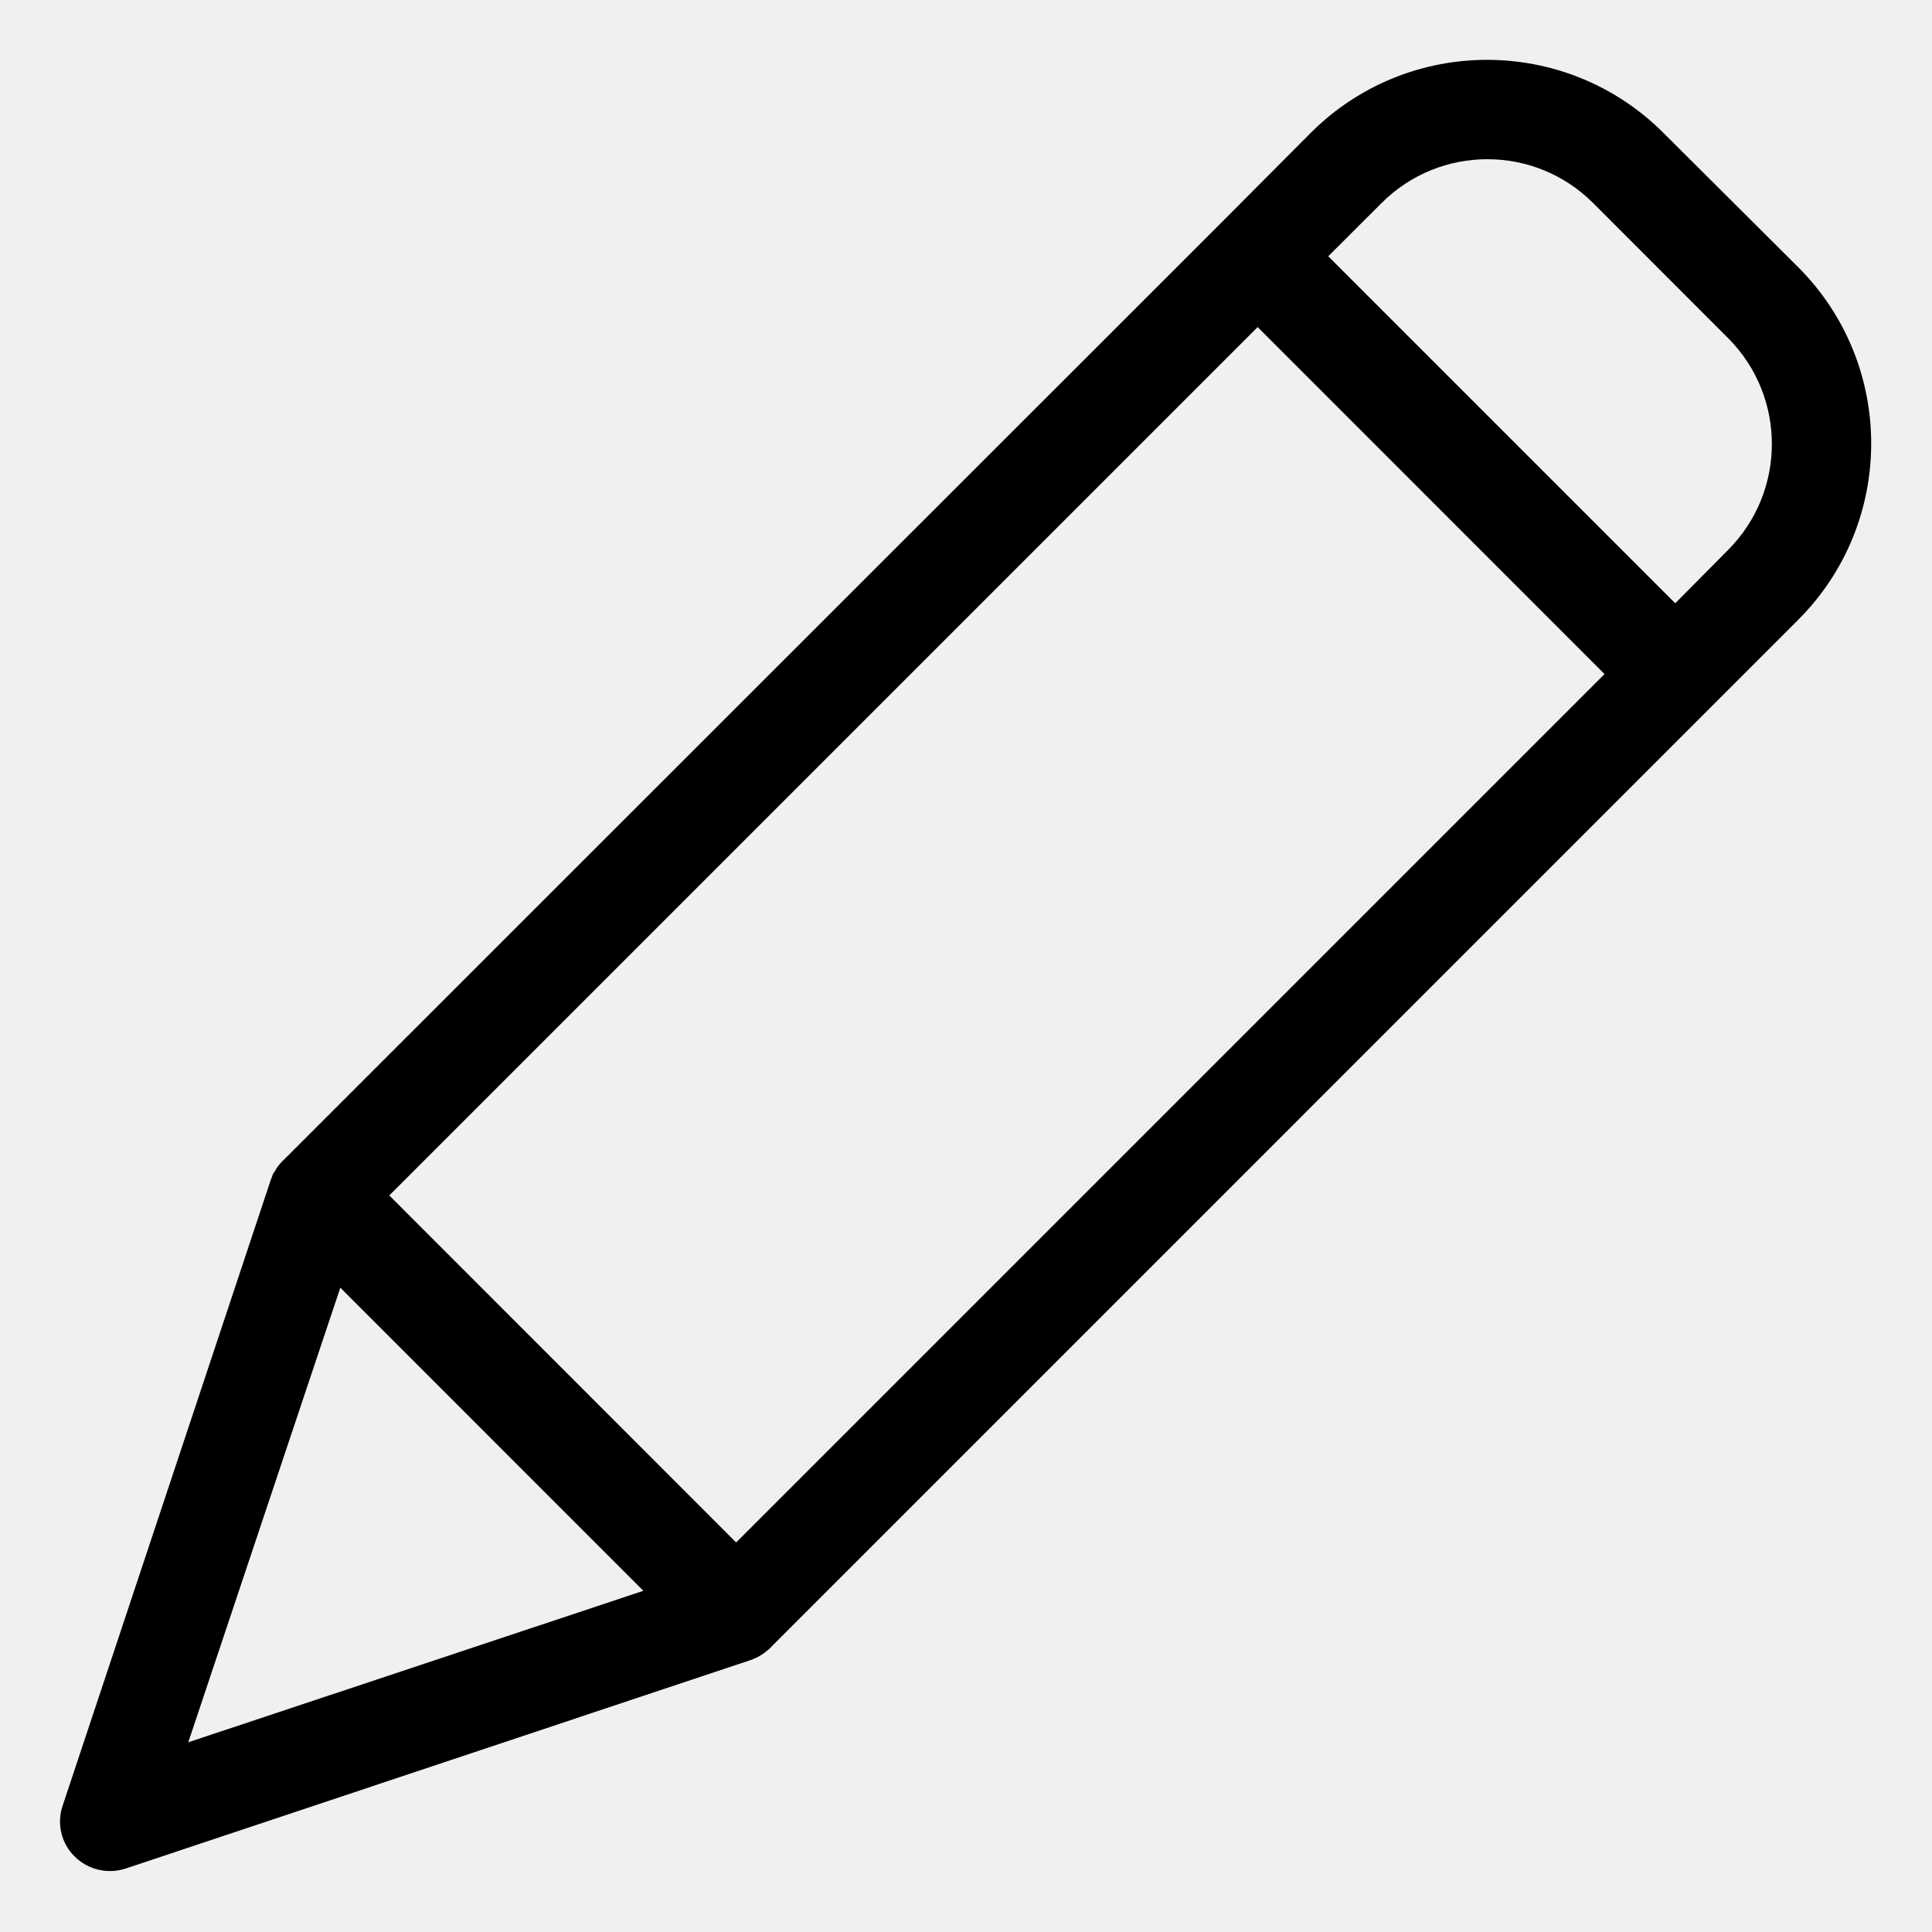
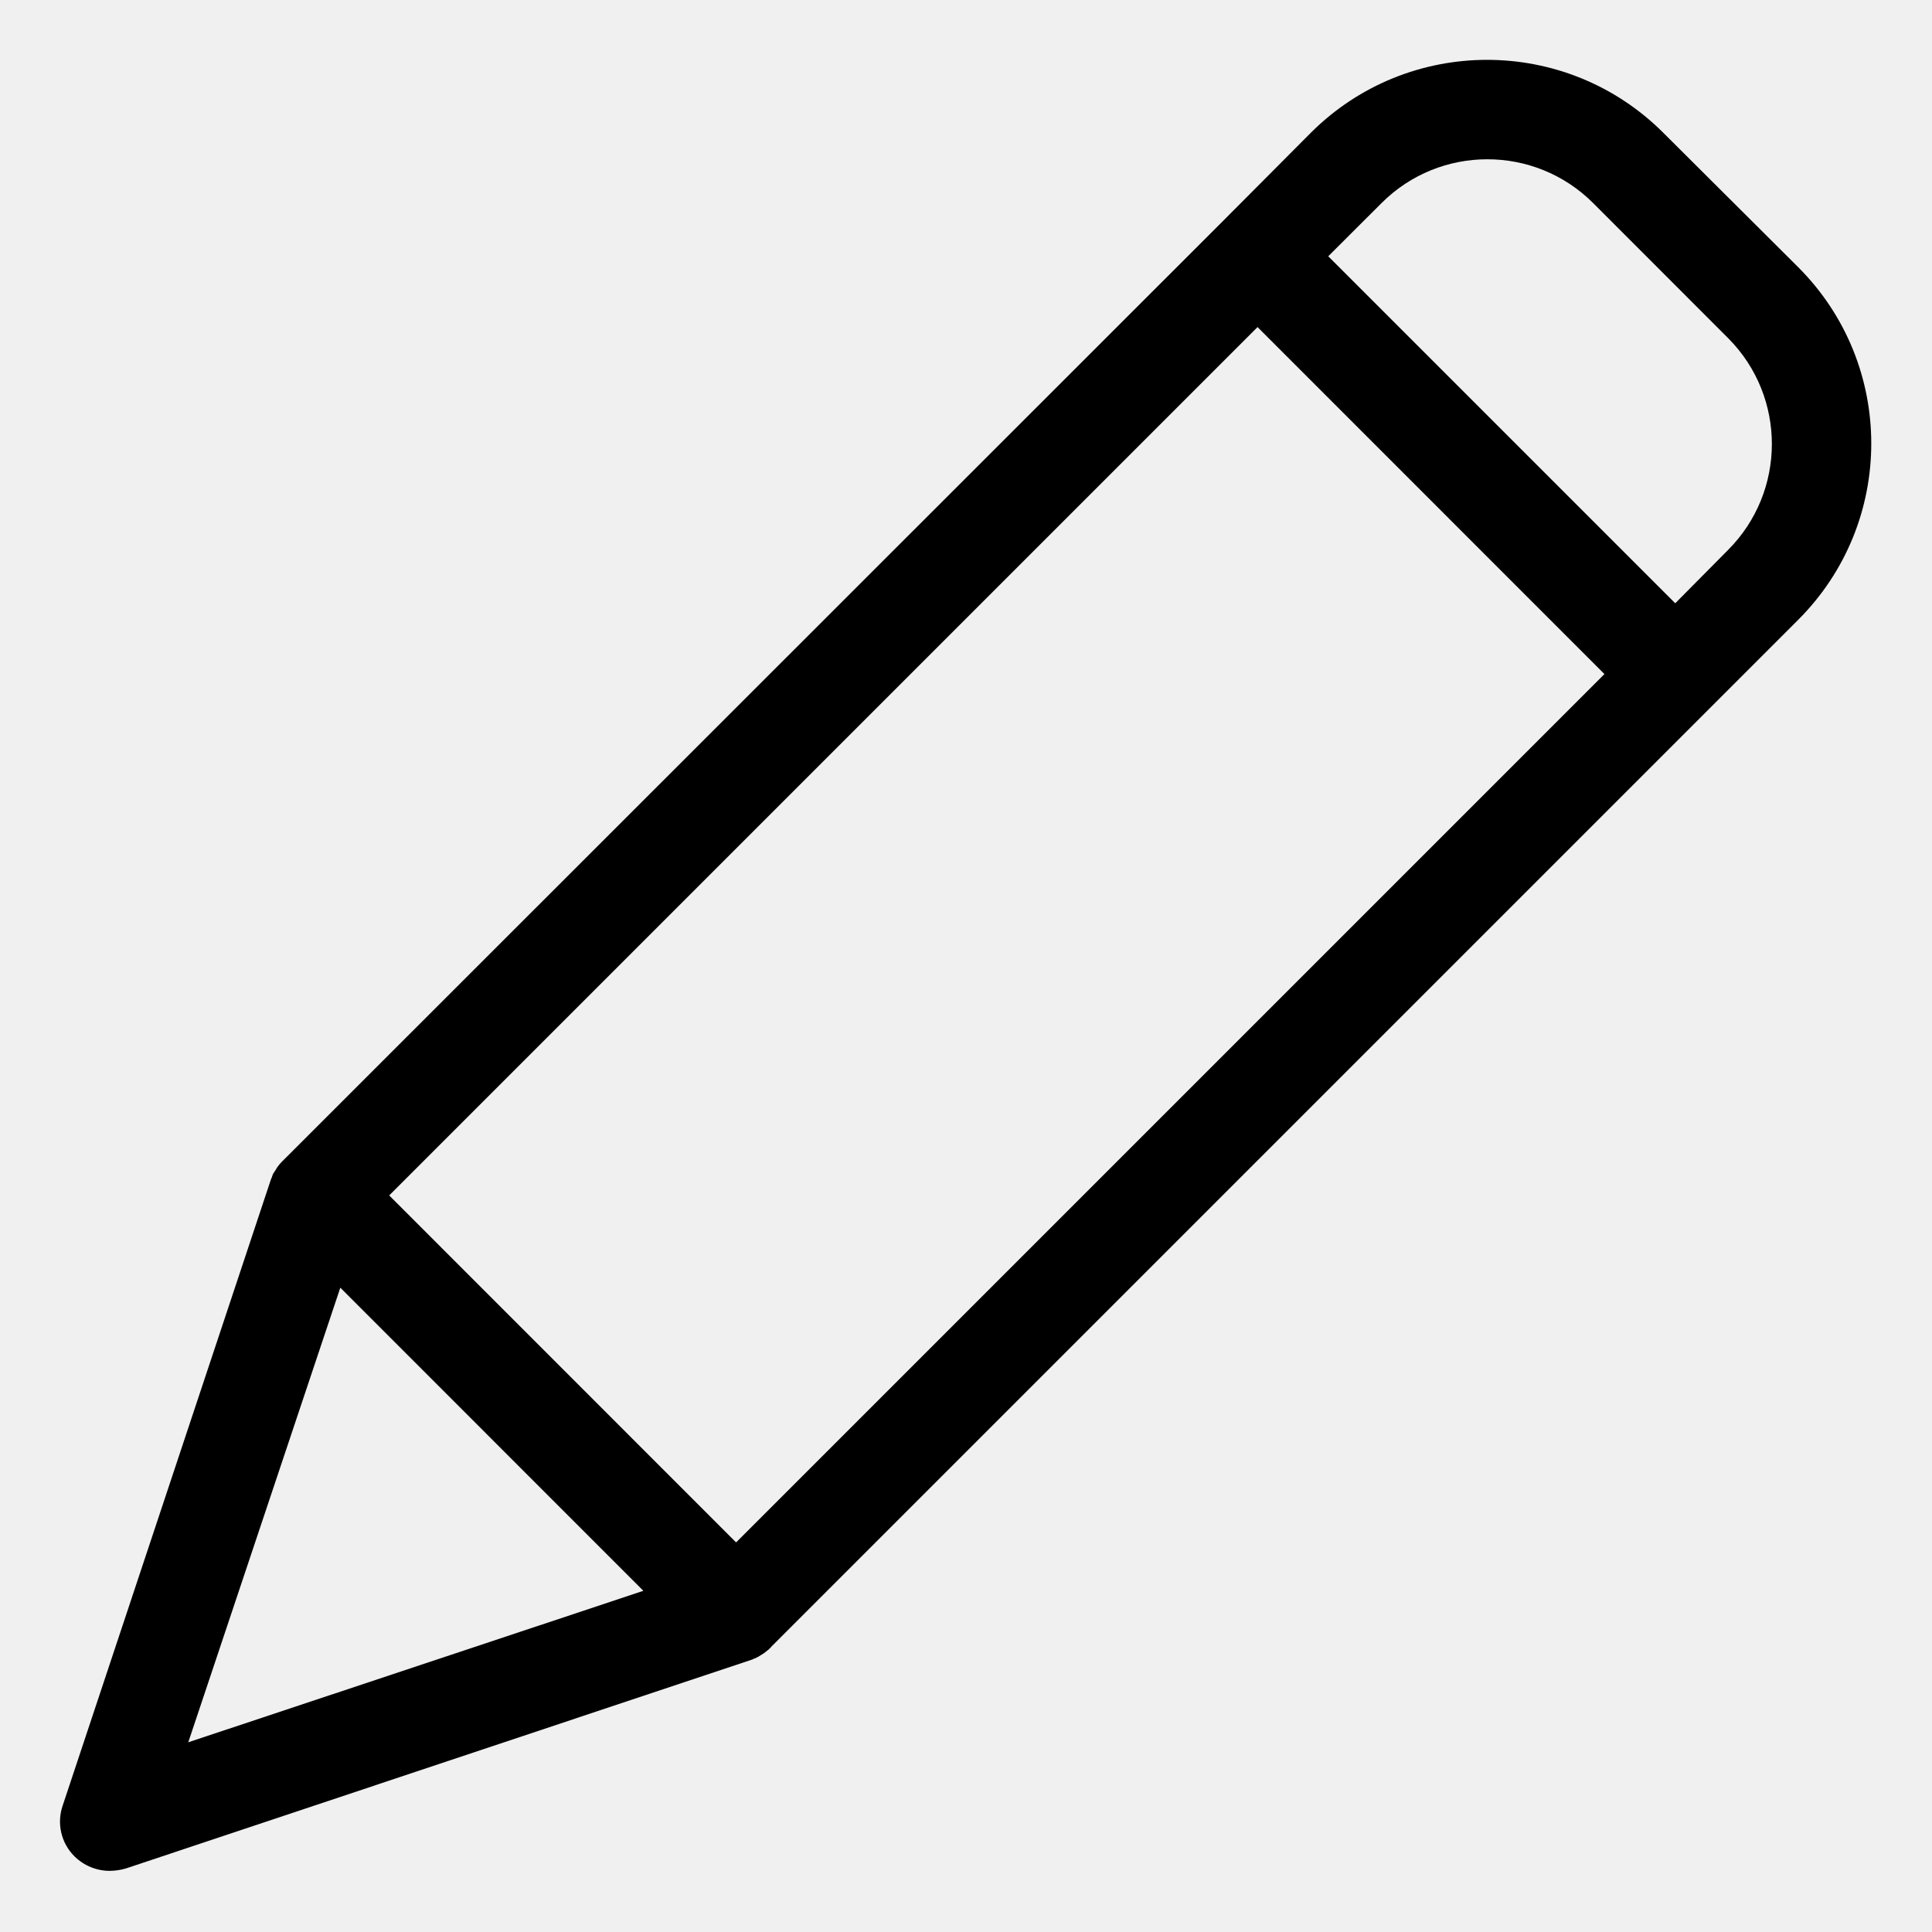
<svg xmlns="http://www.w3.org/2000/svg" width="20" height="20" viewBox="0 0 20 20" fill="none">
  <g clip-path="url(#clip0_2624_13648)">
-     <path d="M17.218 1.374a2.582 2.582 0 00-3.648 0l-.914.918-9.721 9.717-.021.02c-.005.006-.005.011-.01.011-.01.016-.026.03-.036.046 0 .005-.006.005-.006.01-.01.016-.015.027-.026.042-.005.005-.005.01-.01.015l-.015.042c0 .005-.005.005-.005.01L.649 18.691a.508.508 0 00.123.527.52.52 0 00.532.124l6.481-2.162c.005 0 .005 0 .01-.006a.187.187 0 00.047-.02.017.017 0 00.01-.005l.052-.032c.015-.01.03-.025.046-.036.005-.005.01-.005.01-.01.006-.005.016-.01.021-.02L18.616 6.415a2.582 2.582 0 000-3.648l-1.398-1.393zM7.62 15.967l-3.59-3.592 8.989-8.989 3.591 3.592-8.989 8.989zM3.523 13.33l3.137 3.138-4.711 1.568 1.574-4.706zm14.366-7.637l-.547.552-3.592-3.592.553-.552a1.548 1.548 0 012.188 0l1.403 1.404c.6.607.597 1.584-.005 2.188z" fill="#000" />
+     <path d="M17.218 1.374C16.21 0.368 14.578 0.368 13.57 1.374L12.656 2.292L2.935 12.009L2.914 12.03C2.909 12.035 2.909 12.04 2.904 12.04C2.893 12.056 2.878 12.071 2.868 12.086C2.868 12.091 2.862 12.091 2.862 12.097C2.852 12.112 2.847 12.123 2.836 12.138C2.831 12.143 2.831 12.148 2.826 12.153C2.821 12.169 2.816 12.179 2.811 12.195C2.811 12.2 2.806 12.2 2.806 12.205L0.649 18.691C0.585 18.876 0.633 19.081 0.772 19.218C0.87 19.314 1.002 19.368 1.139 19.367C1.195 19.366 1.25 19.358 1.304 19.342L7.785 17.18C7.79 17.18 7.79 17.18 7.796 17.174C7.812 17.17 7.827 17.163 7.842 17.154C7.846 17.153 7.849 17.151 7.852 17.149C7.868 17.138 7.888 17.128 7.904 17.117C7.919 17.107 7.935 17.092 7.95 17.081C7.955 17.076 7.96 17.076 7.96 17.071C7.966 17.066 7.976 17.061 7.981 17.05L18.616 6.415C19.623 5.407 19.623 3.775 18.616 2.767L17.218 1.374ZM7.62 15.967L4.029 12.375L13.018 3.386L16.609 6.978L7.62 15.967ZM3.523 13.33L6.66 16.468L1.949 18.036L3.523 13.33ZM17.889 5.693L17.342 6.245L13.75 2.653L14.303 2.101C14.907 1.498 15.886 1.498 16.491 2.101L17.894 3.505C18.494 4.112 18.491 5.089 17.889 5.693Z" fill="black" />
  </g>
  <defs>
    <clipPath id="clip0_2624_13648">
-       <path fill="#fff" d="M0 0h20v20H0z" />
+       <rect width="20" height="20" fill="white" />
    </clipPath>
  </defs>
</svg>
